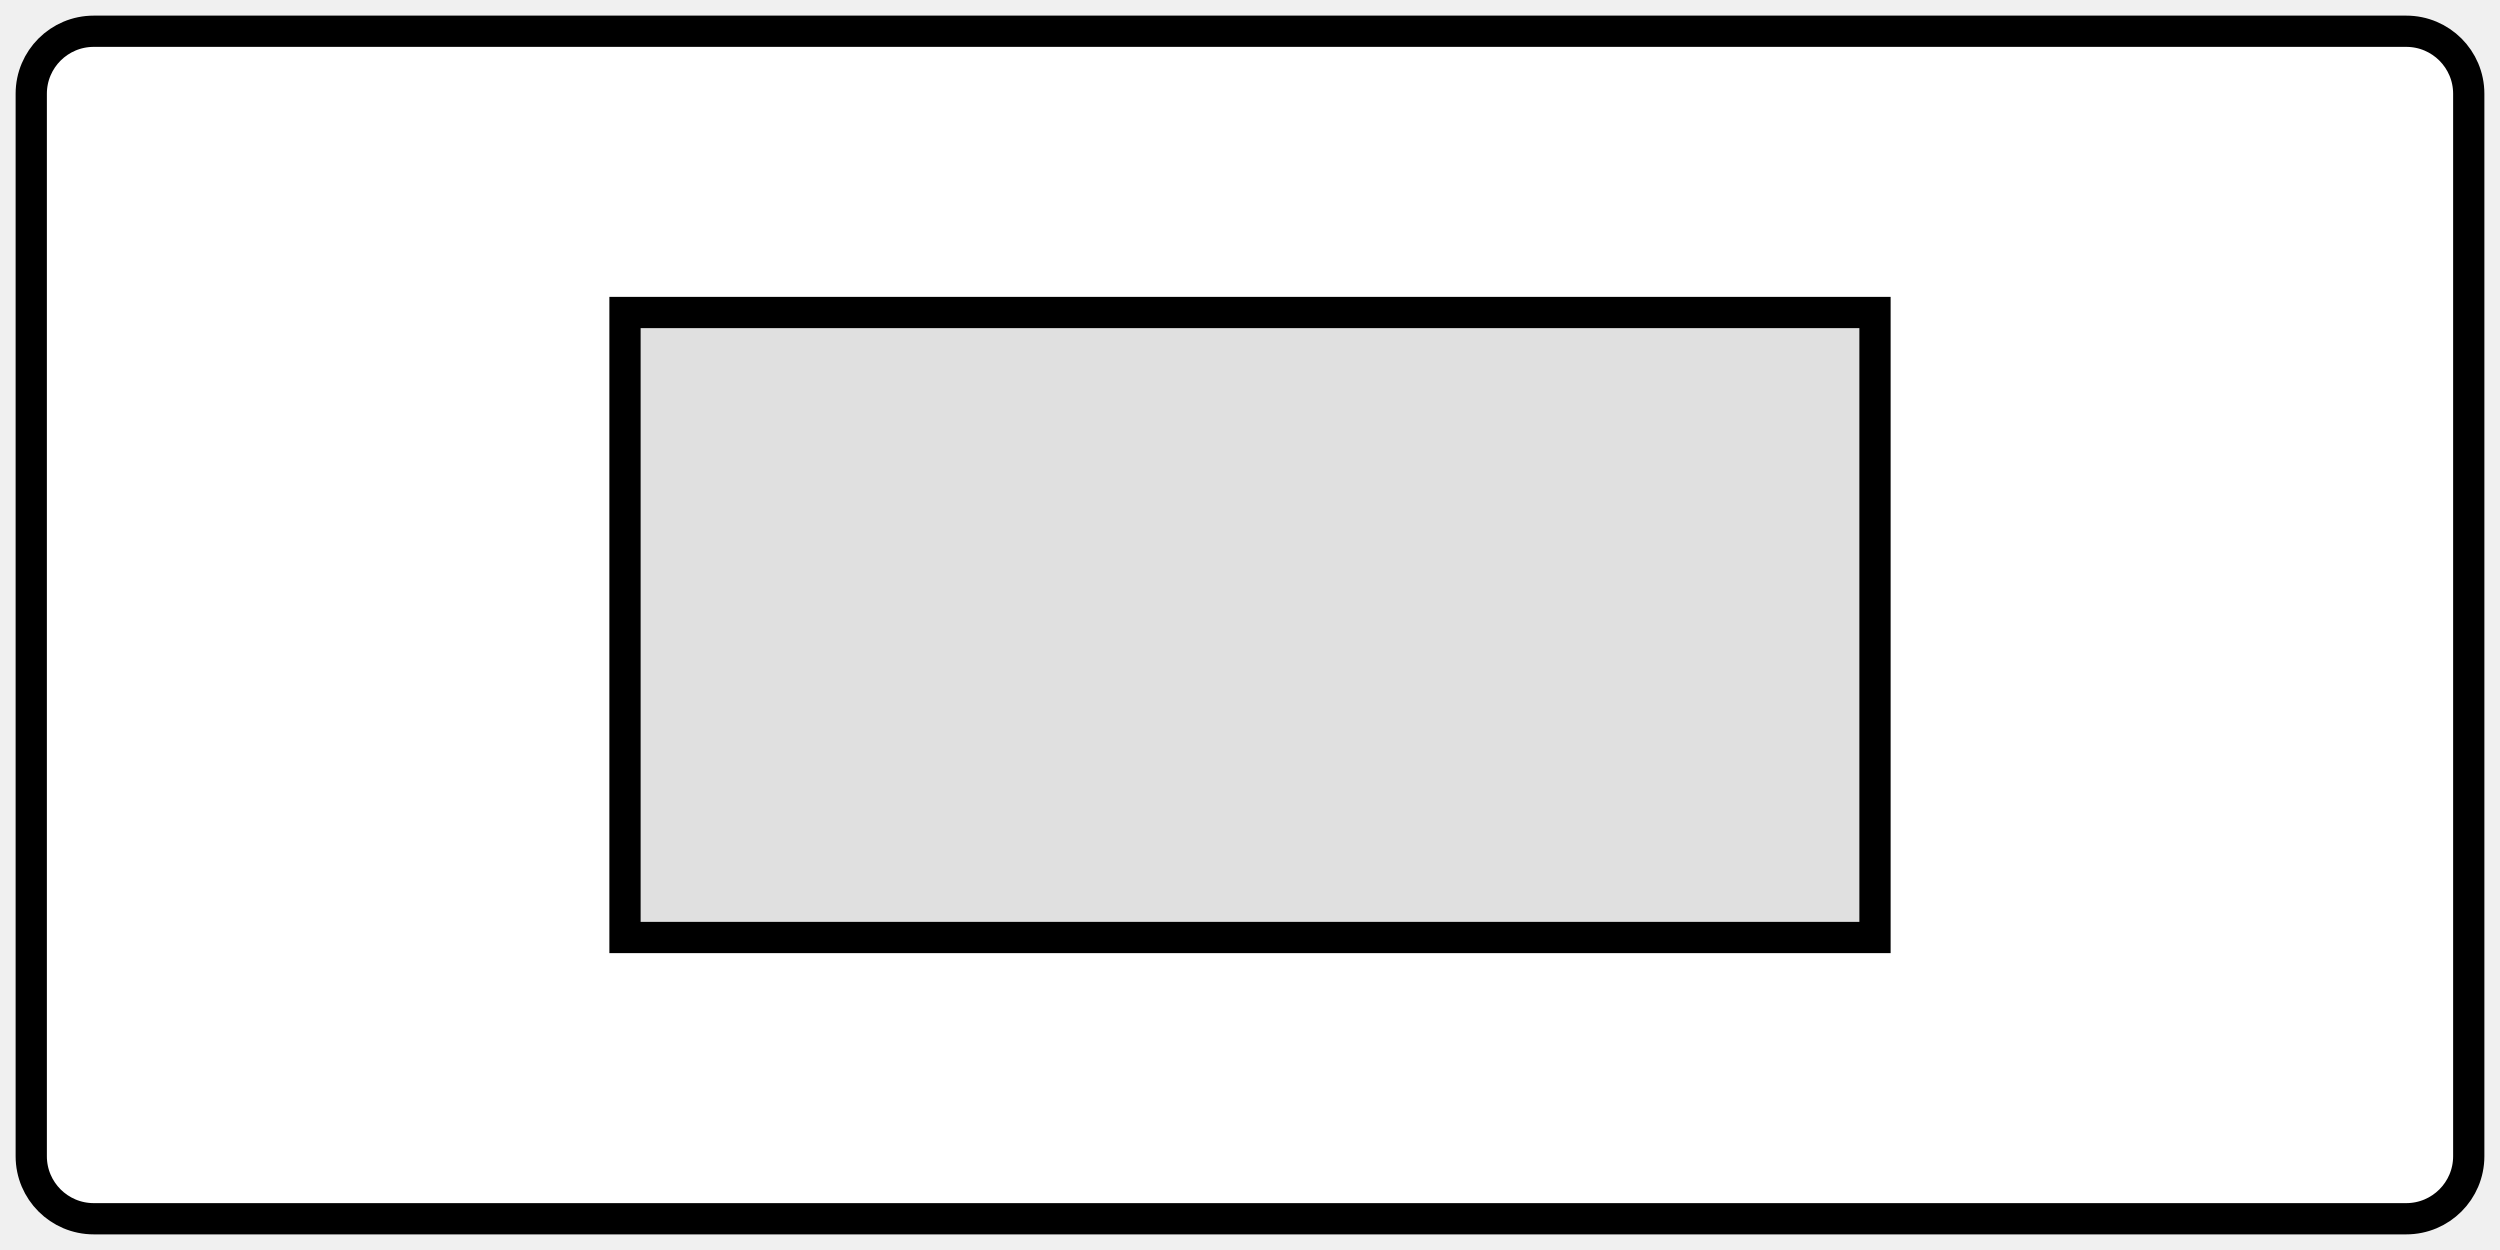
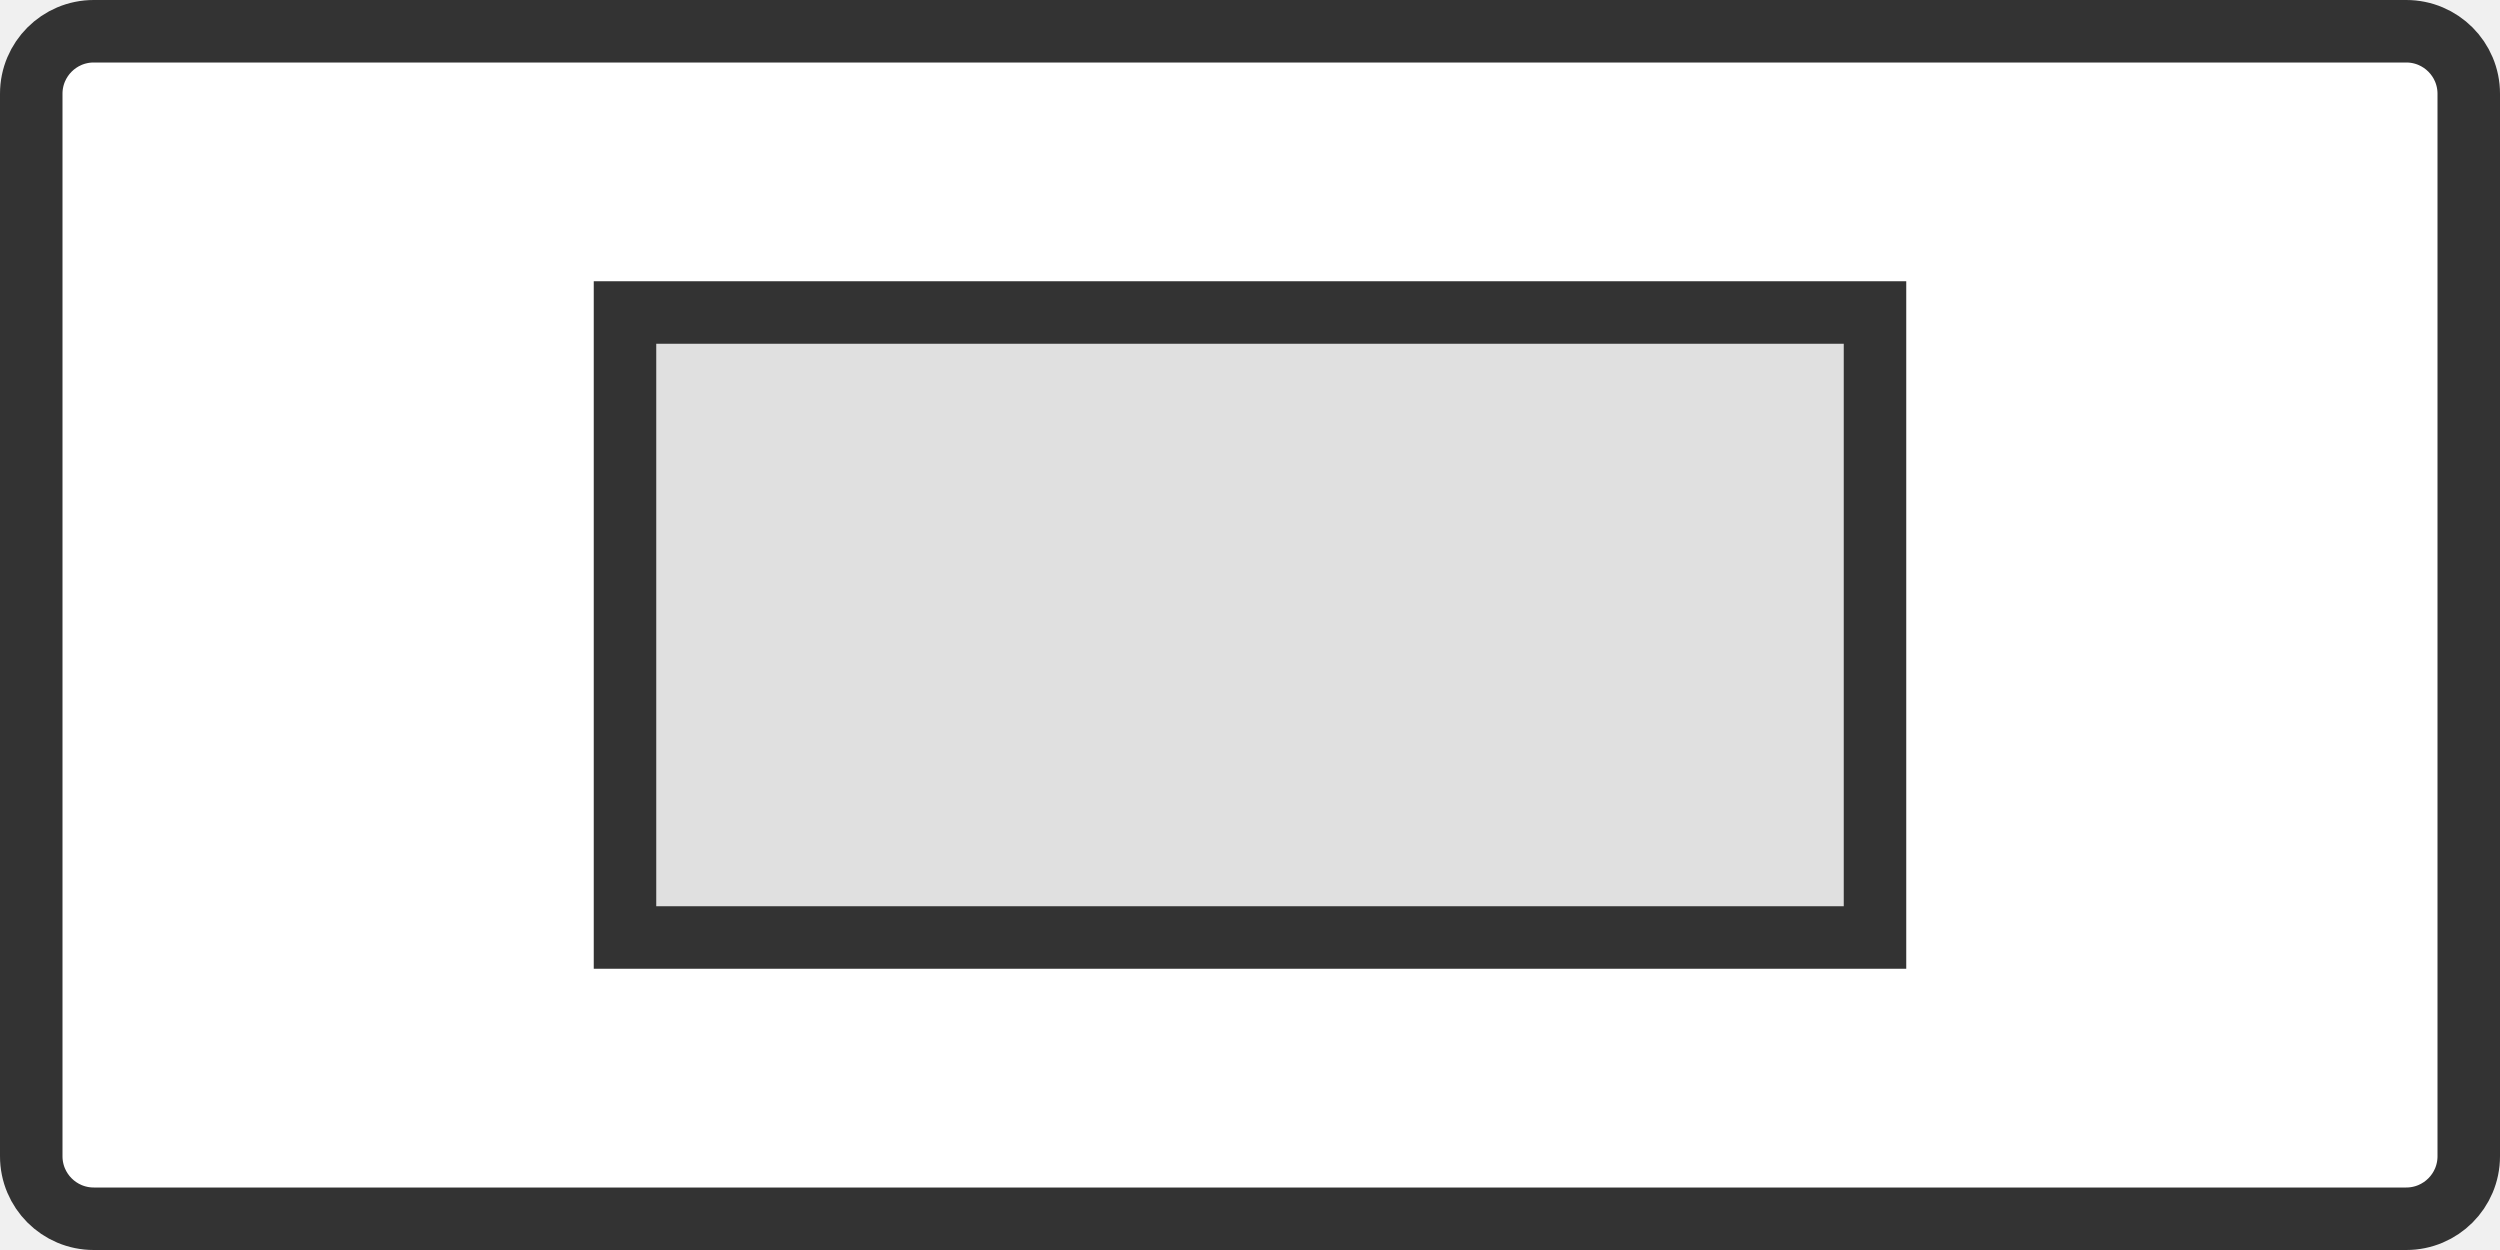
<svg xmlns="http://www.w3.org/2000/svg" viewBox="0 0 80 40">
-   <rect x="1" y="1" width="78" height="38" rx="2" fill="#fff" stroke="#000" />
-   <rect x="20" y="10" width="40" height="20" fill="#e0e0e0" stroke="#000" />
+   <rect x="1" y="1" width="78" height="38" rx="2" fill="#fff" stroke="#333" stroke-width="2" />
+   <rect x="20" y="10" width="40" height="20" fill="#e0e0e0" stroke="#333" stroke-width="2" />
</svg>
